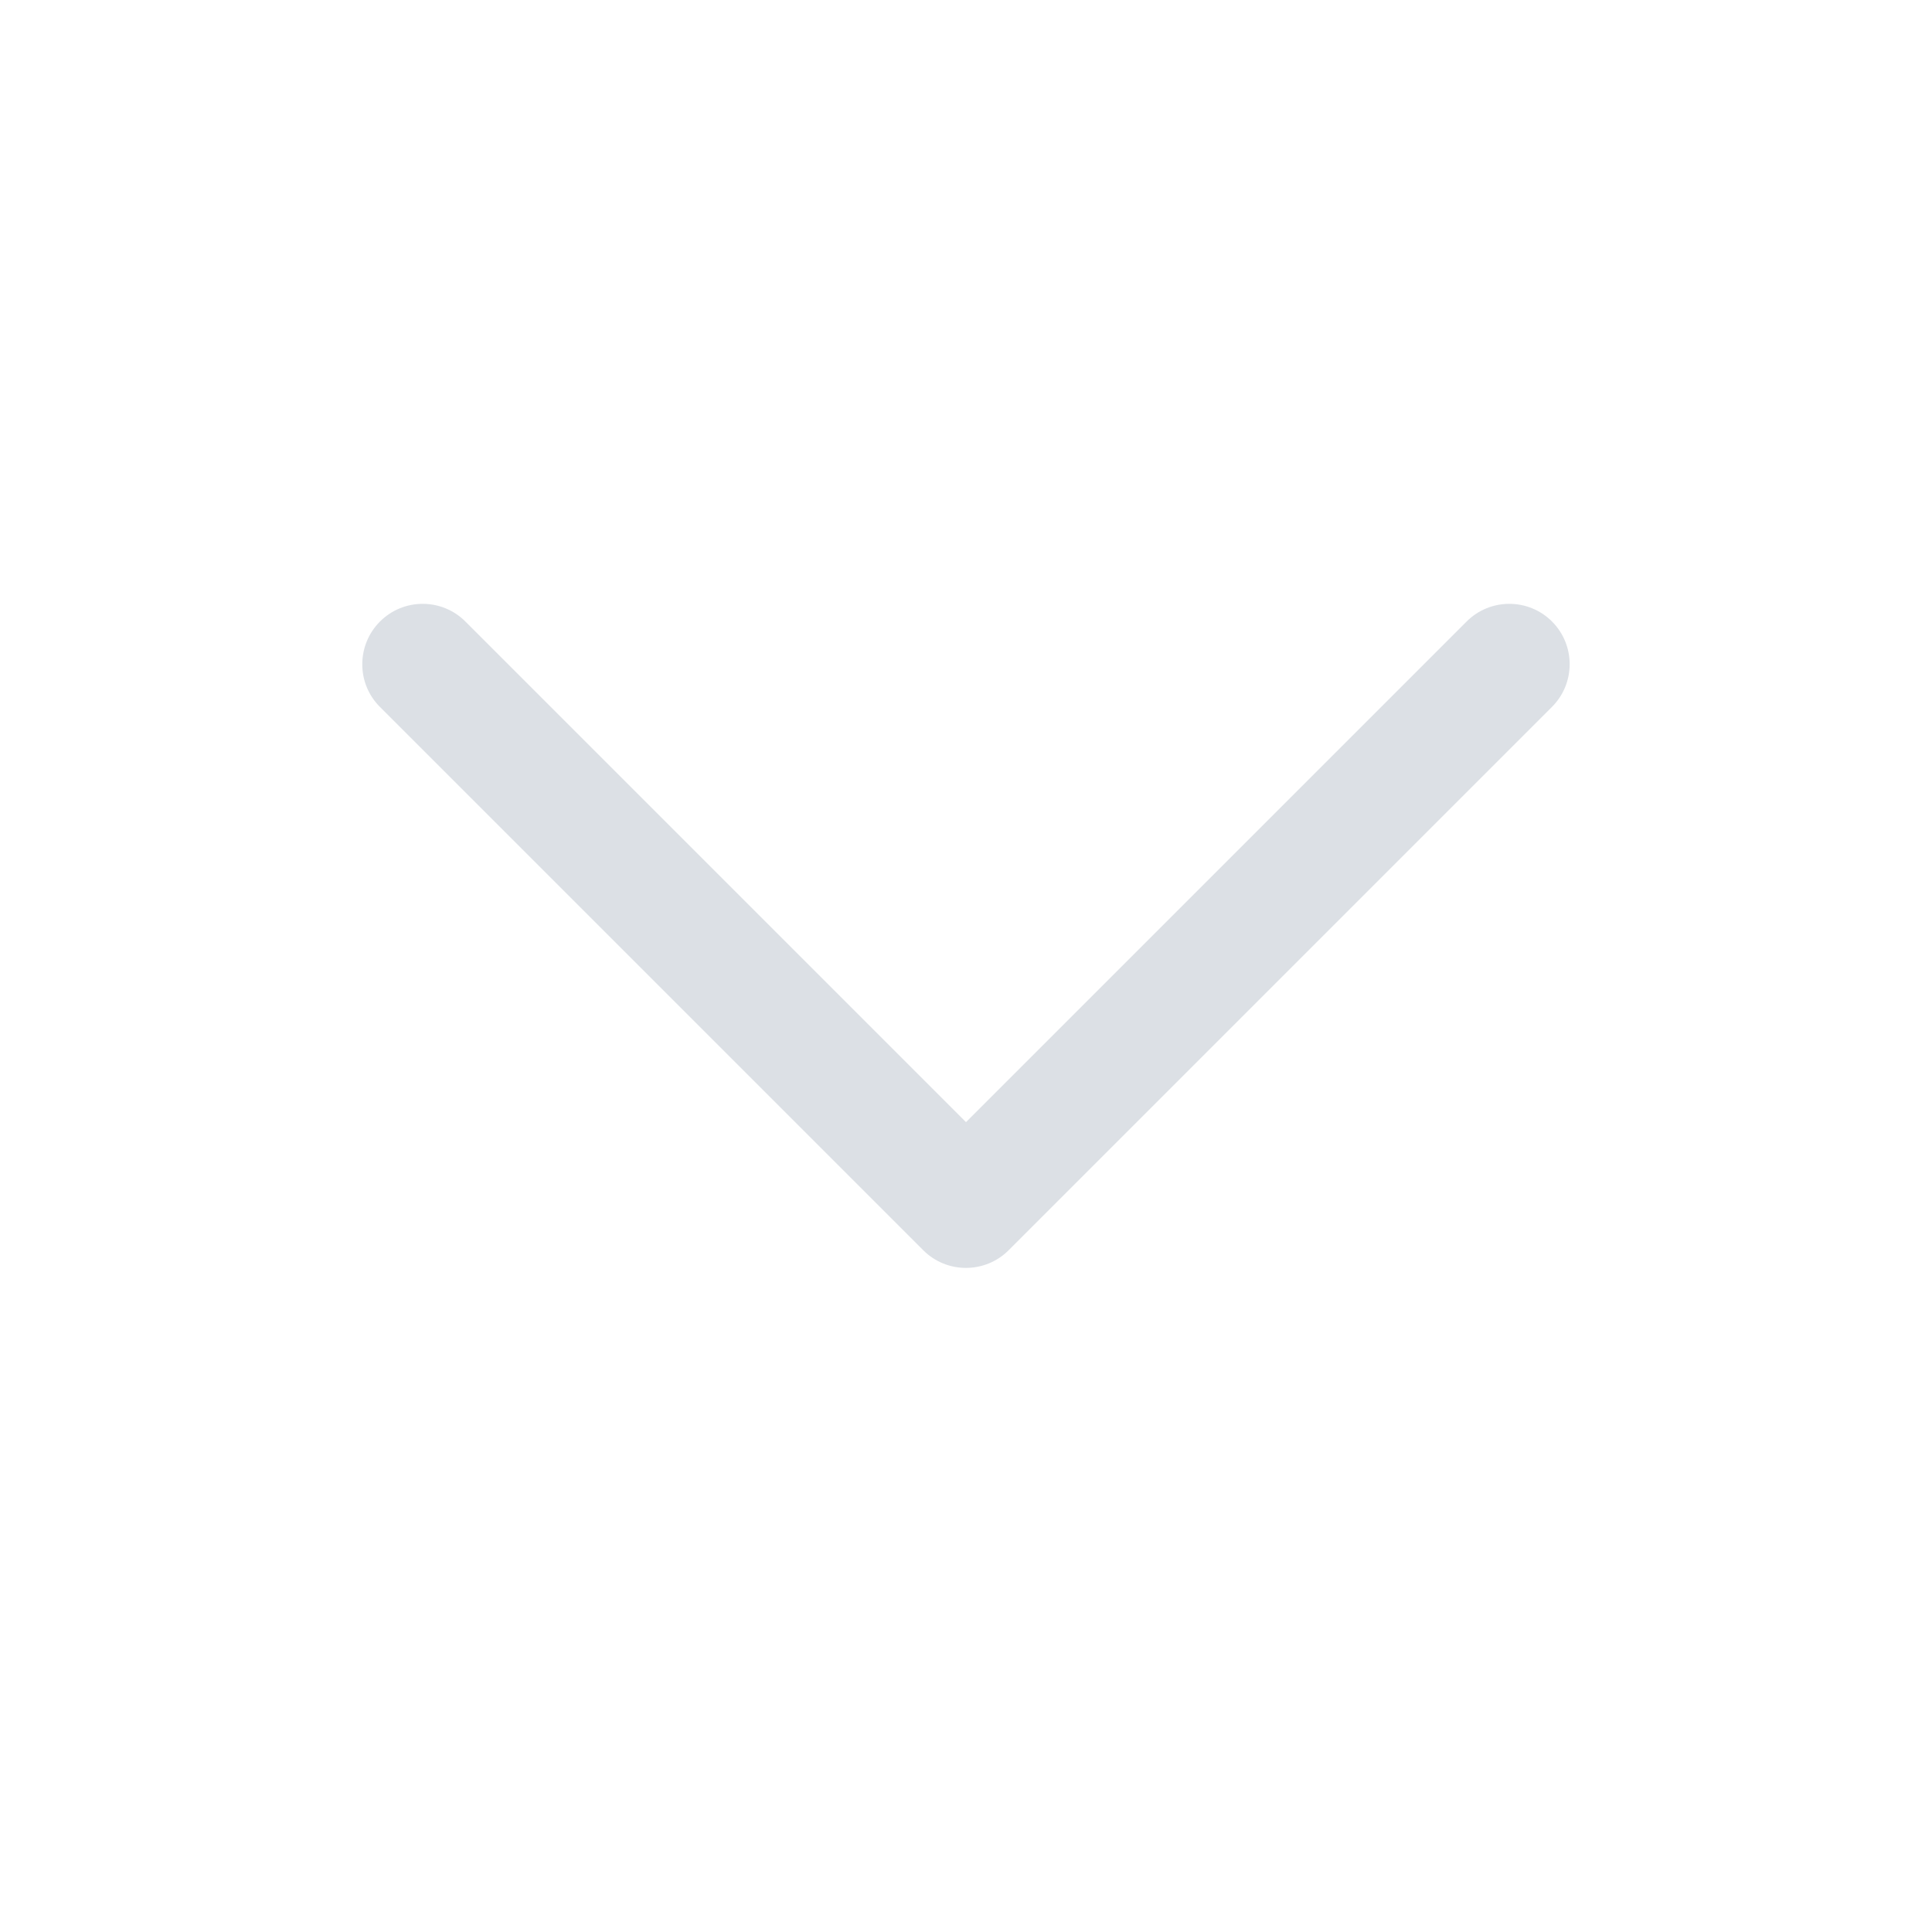
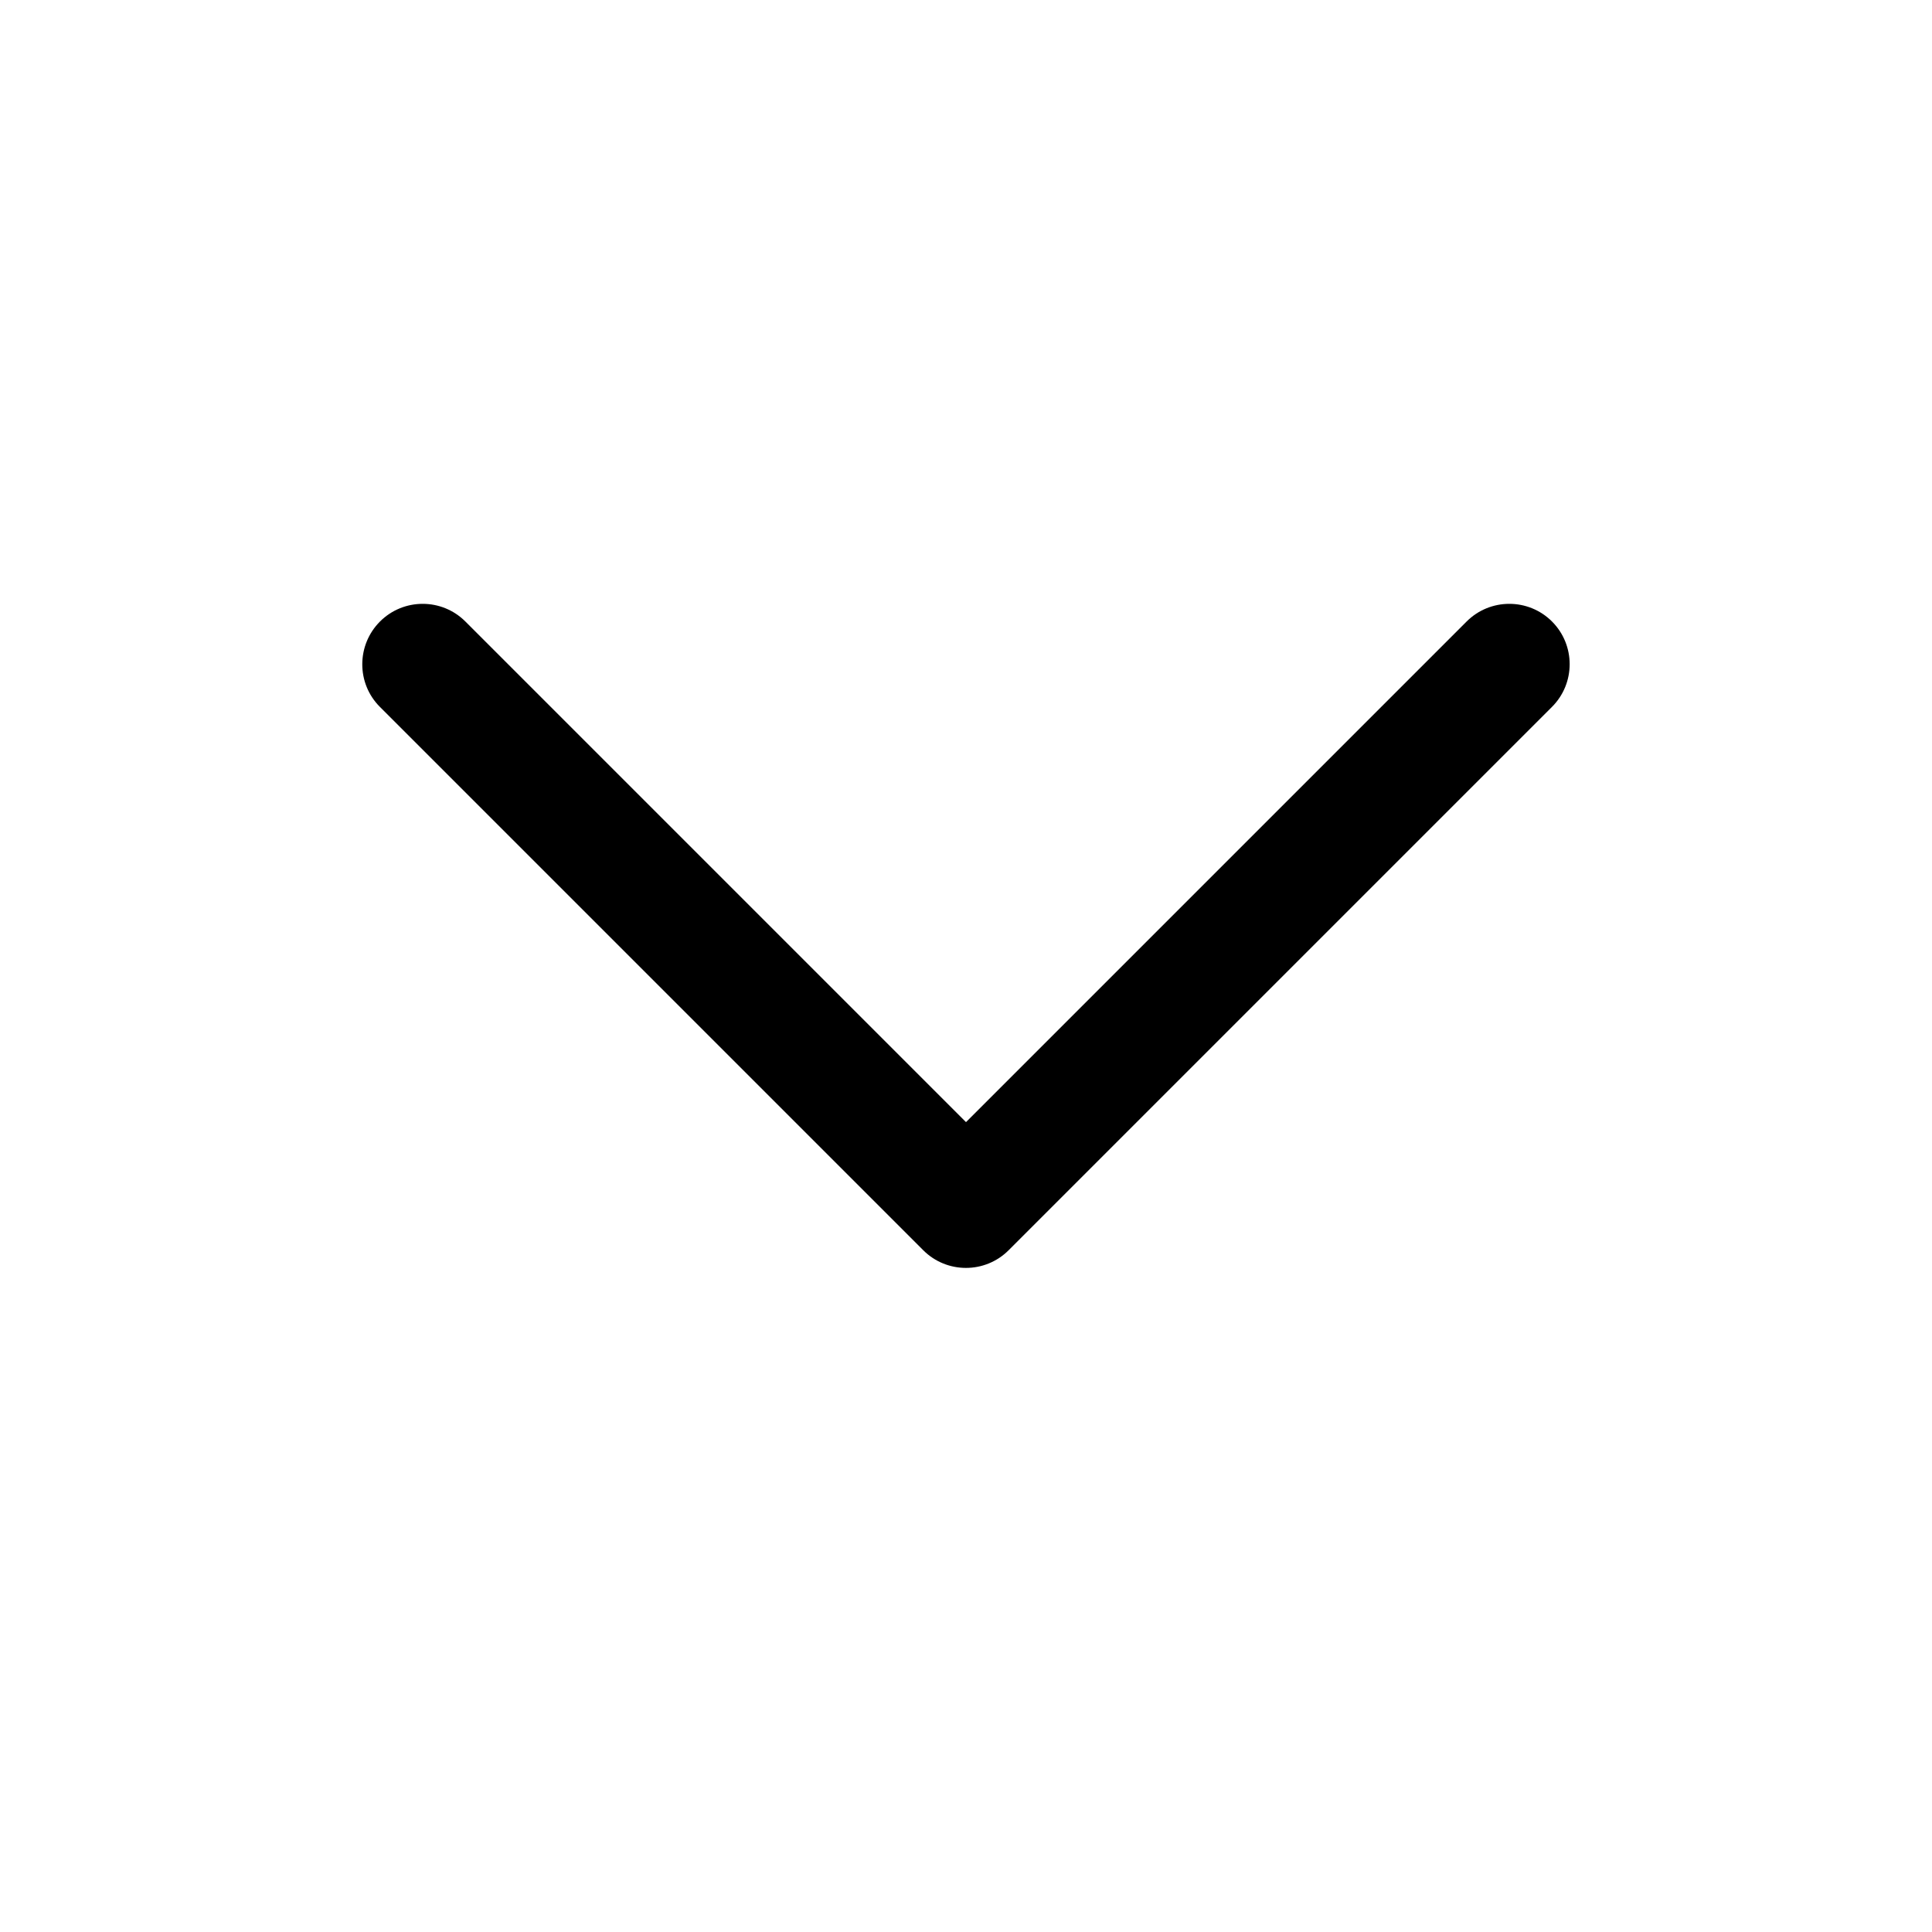
- <svg xmlns="http://www.w3.org/2000/svg" width="16" height="16" viewBox="0 0 16 16" fill="#DCE0E5">
+ <svg xmlns="http://www.w3.org/2000/svg" width="16" height="16" viewBox="0 0 16 16" fill="currentColor">
  <path d="M3.146 5.854L7.646 10.354C7.841 10.549 8.158 10.549 8.353 10.354L12.853 5.854C13.048 5.659 13.048 5.342 12.853 5.147C12.658 4.952 12.341 4.952 12.146 5.147L8 9.293L3.854 5.147C3.659 4.952 3.342 4.952 3.147 5.147C2.952 5.342 2.951 5.659 3.146 5.854Z" />
</svg>
